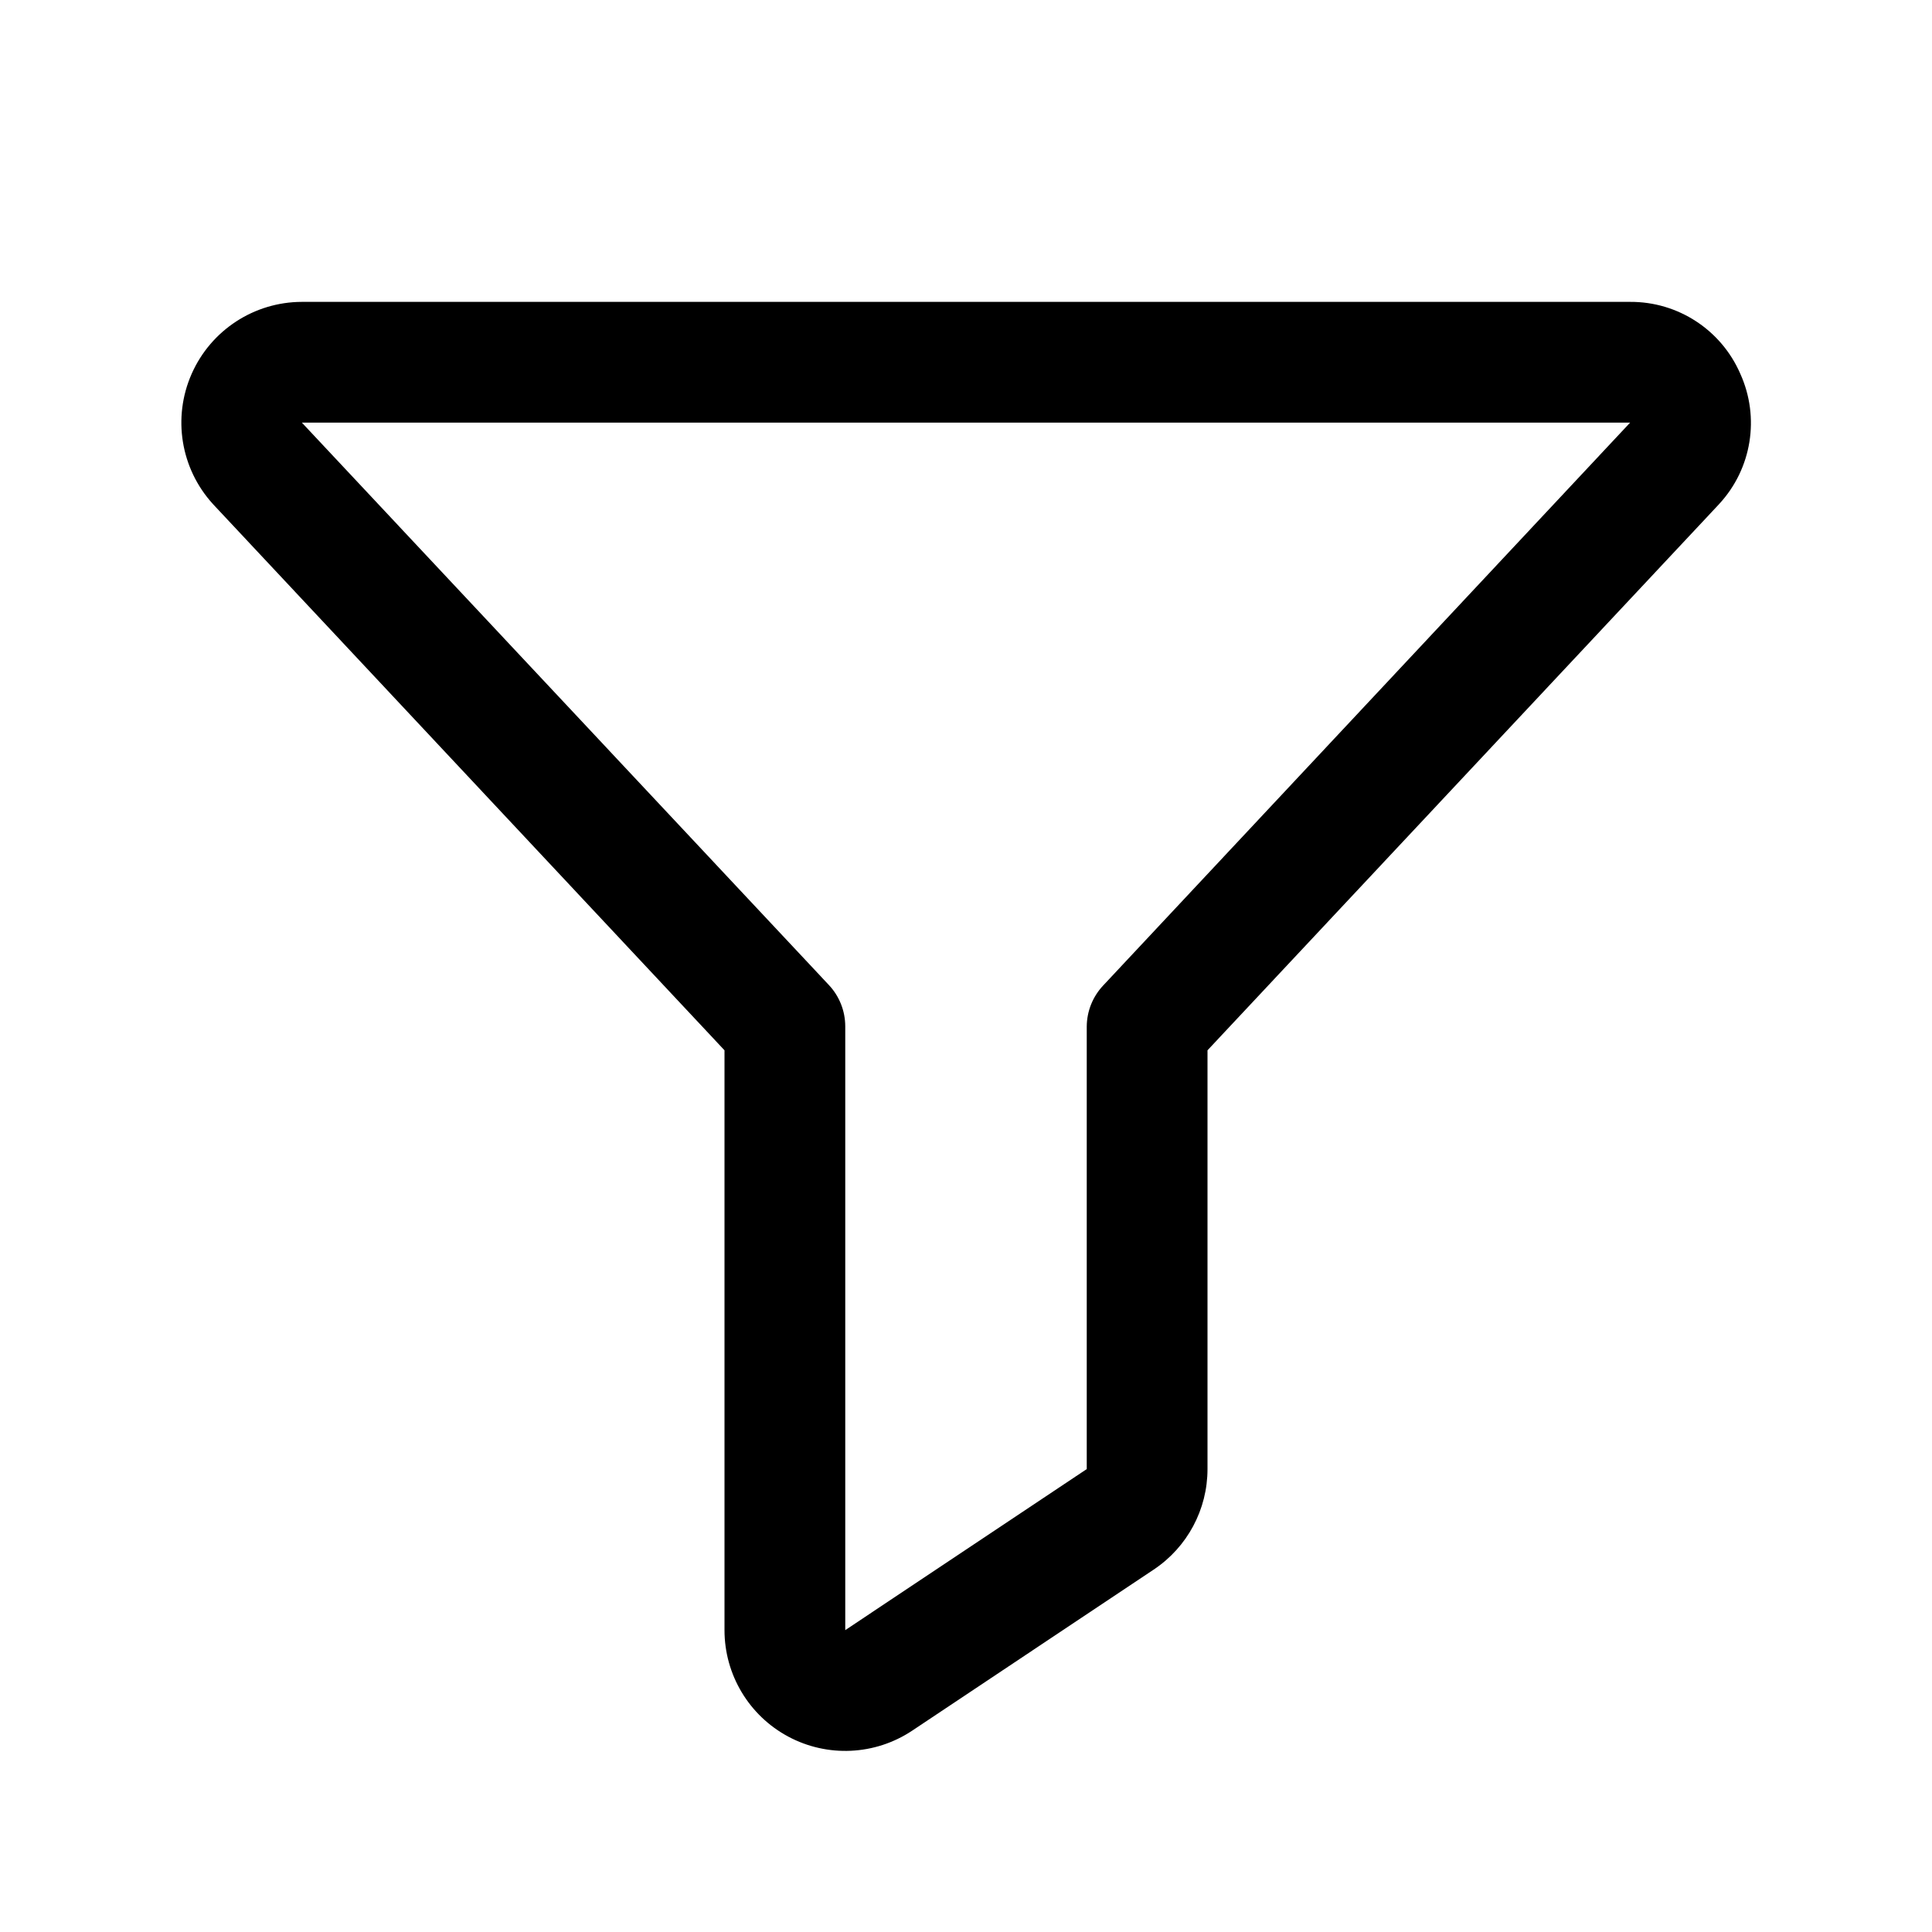
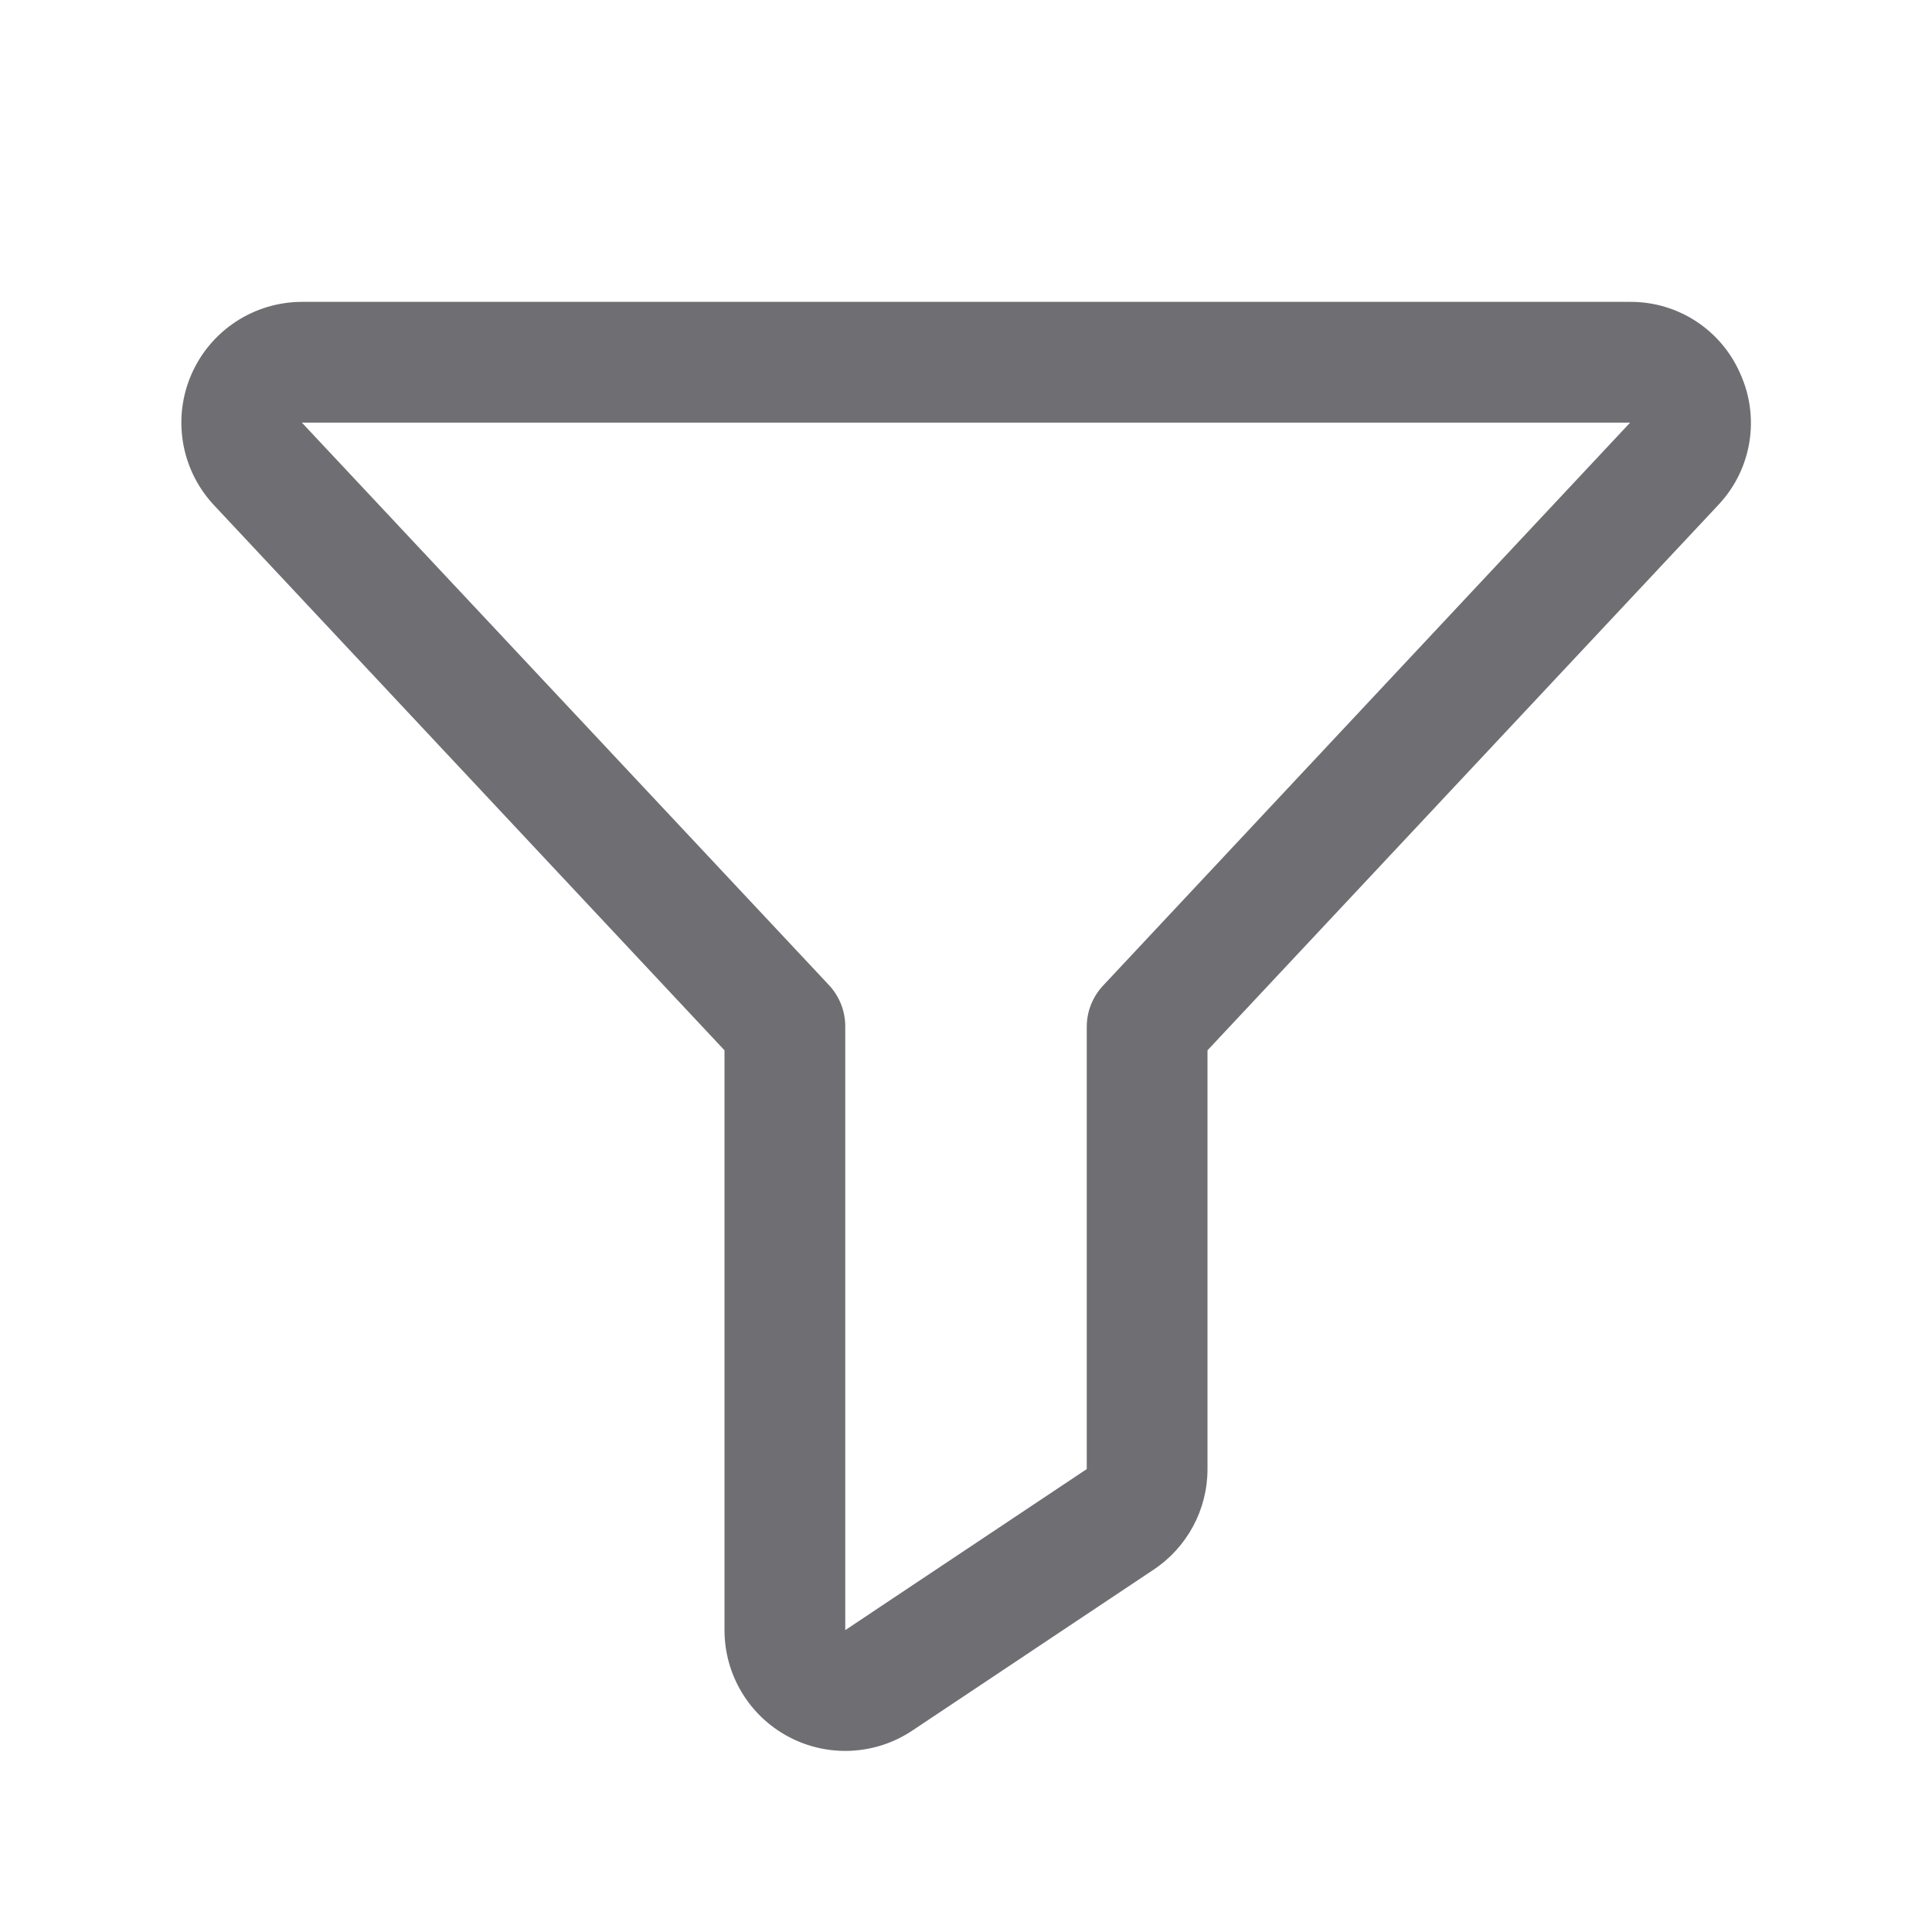
- <svg xmlns="http://www.w3.org/2000/svg" width="48" height="48" fill="currentColor" viewBox="0 0 256 256">
+ <svg xmlns="http://www.w3.org/2000/svg" width="48" height="48" fill="#6E6E73" viewBox="0 0 256 256">
  <path d="M230.6,49.53A15.81,15.81,0,0,0,216,40H40A16,16,0,0,0,28.19,66.76l.08.09L96,139.17V216a16,16,0,0,0,24.87,13.32l32-21.34A16,16,0,0,0,160,194.66V139.17l67.74-72.32.08-.09A15.8,15.8,0,0,0,230.6,49.53ZM40,56h0Zm106.18,74.58A8,8,0,0,0,144,136v58.66L112,216V136a8,8,0,0,0-2.16-5.47L40,56H216Z" />
</svg>
